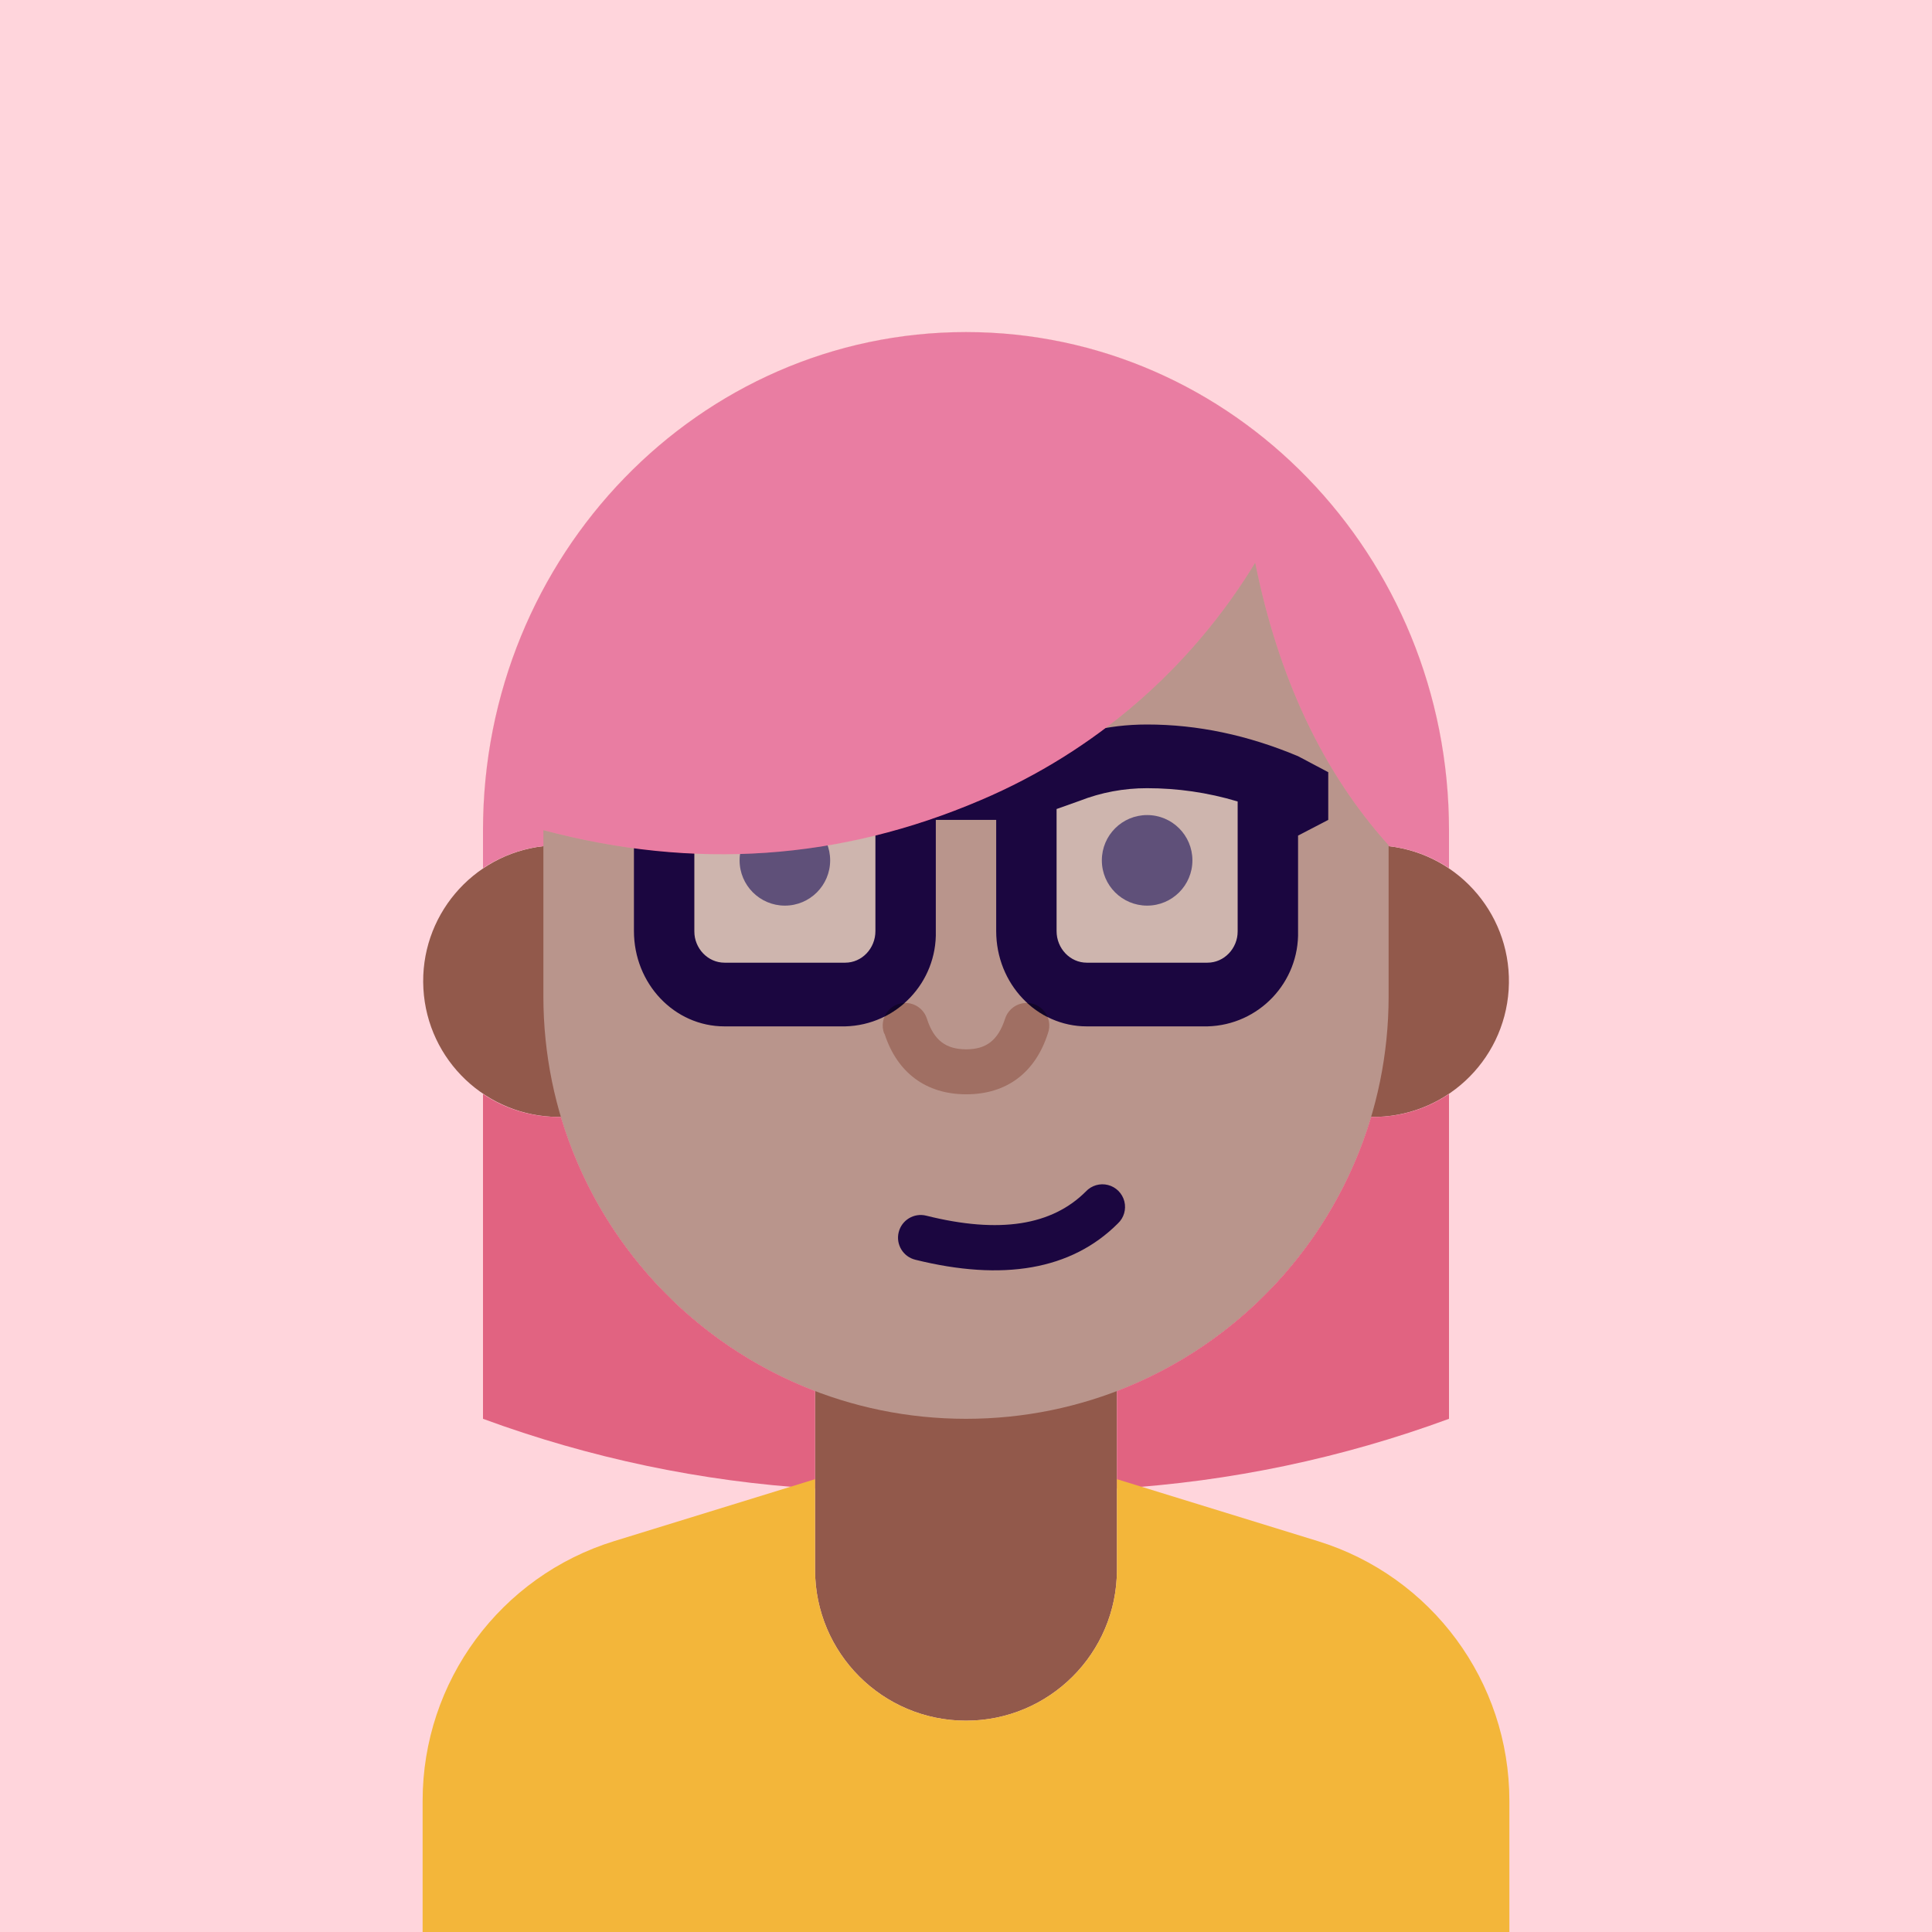
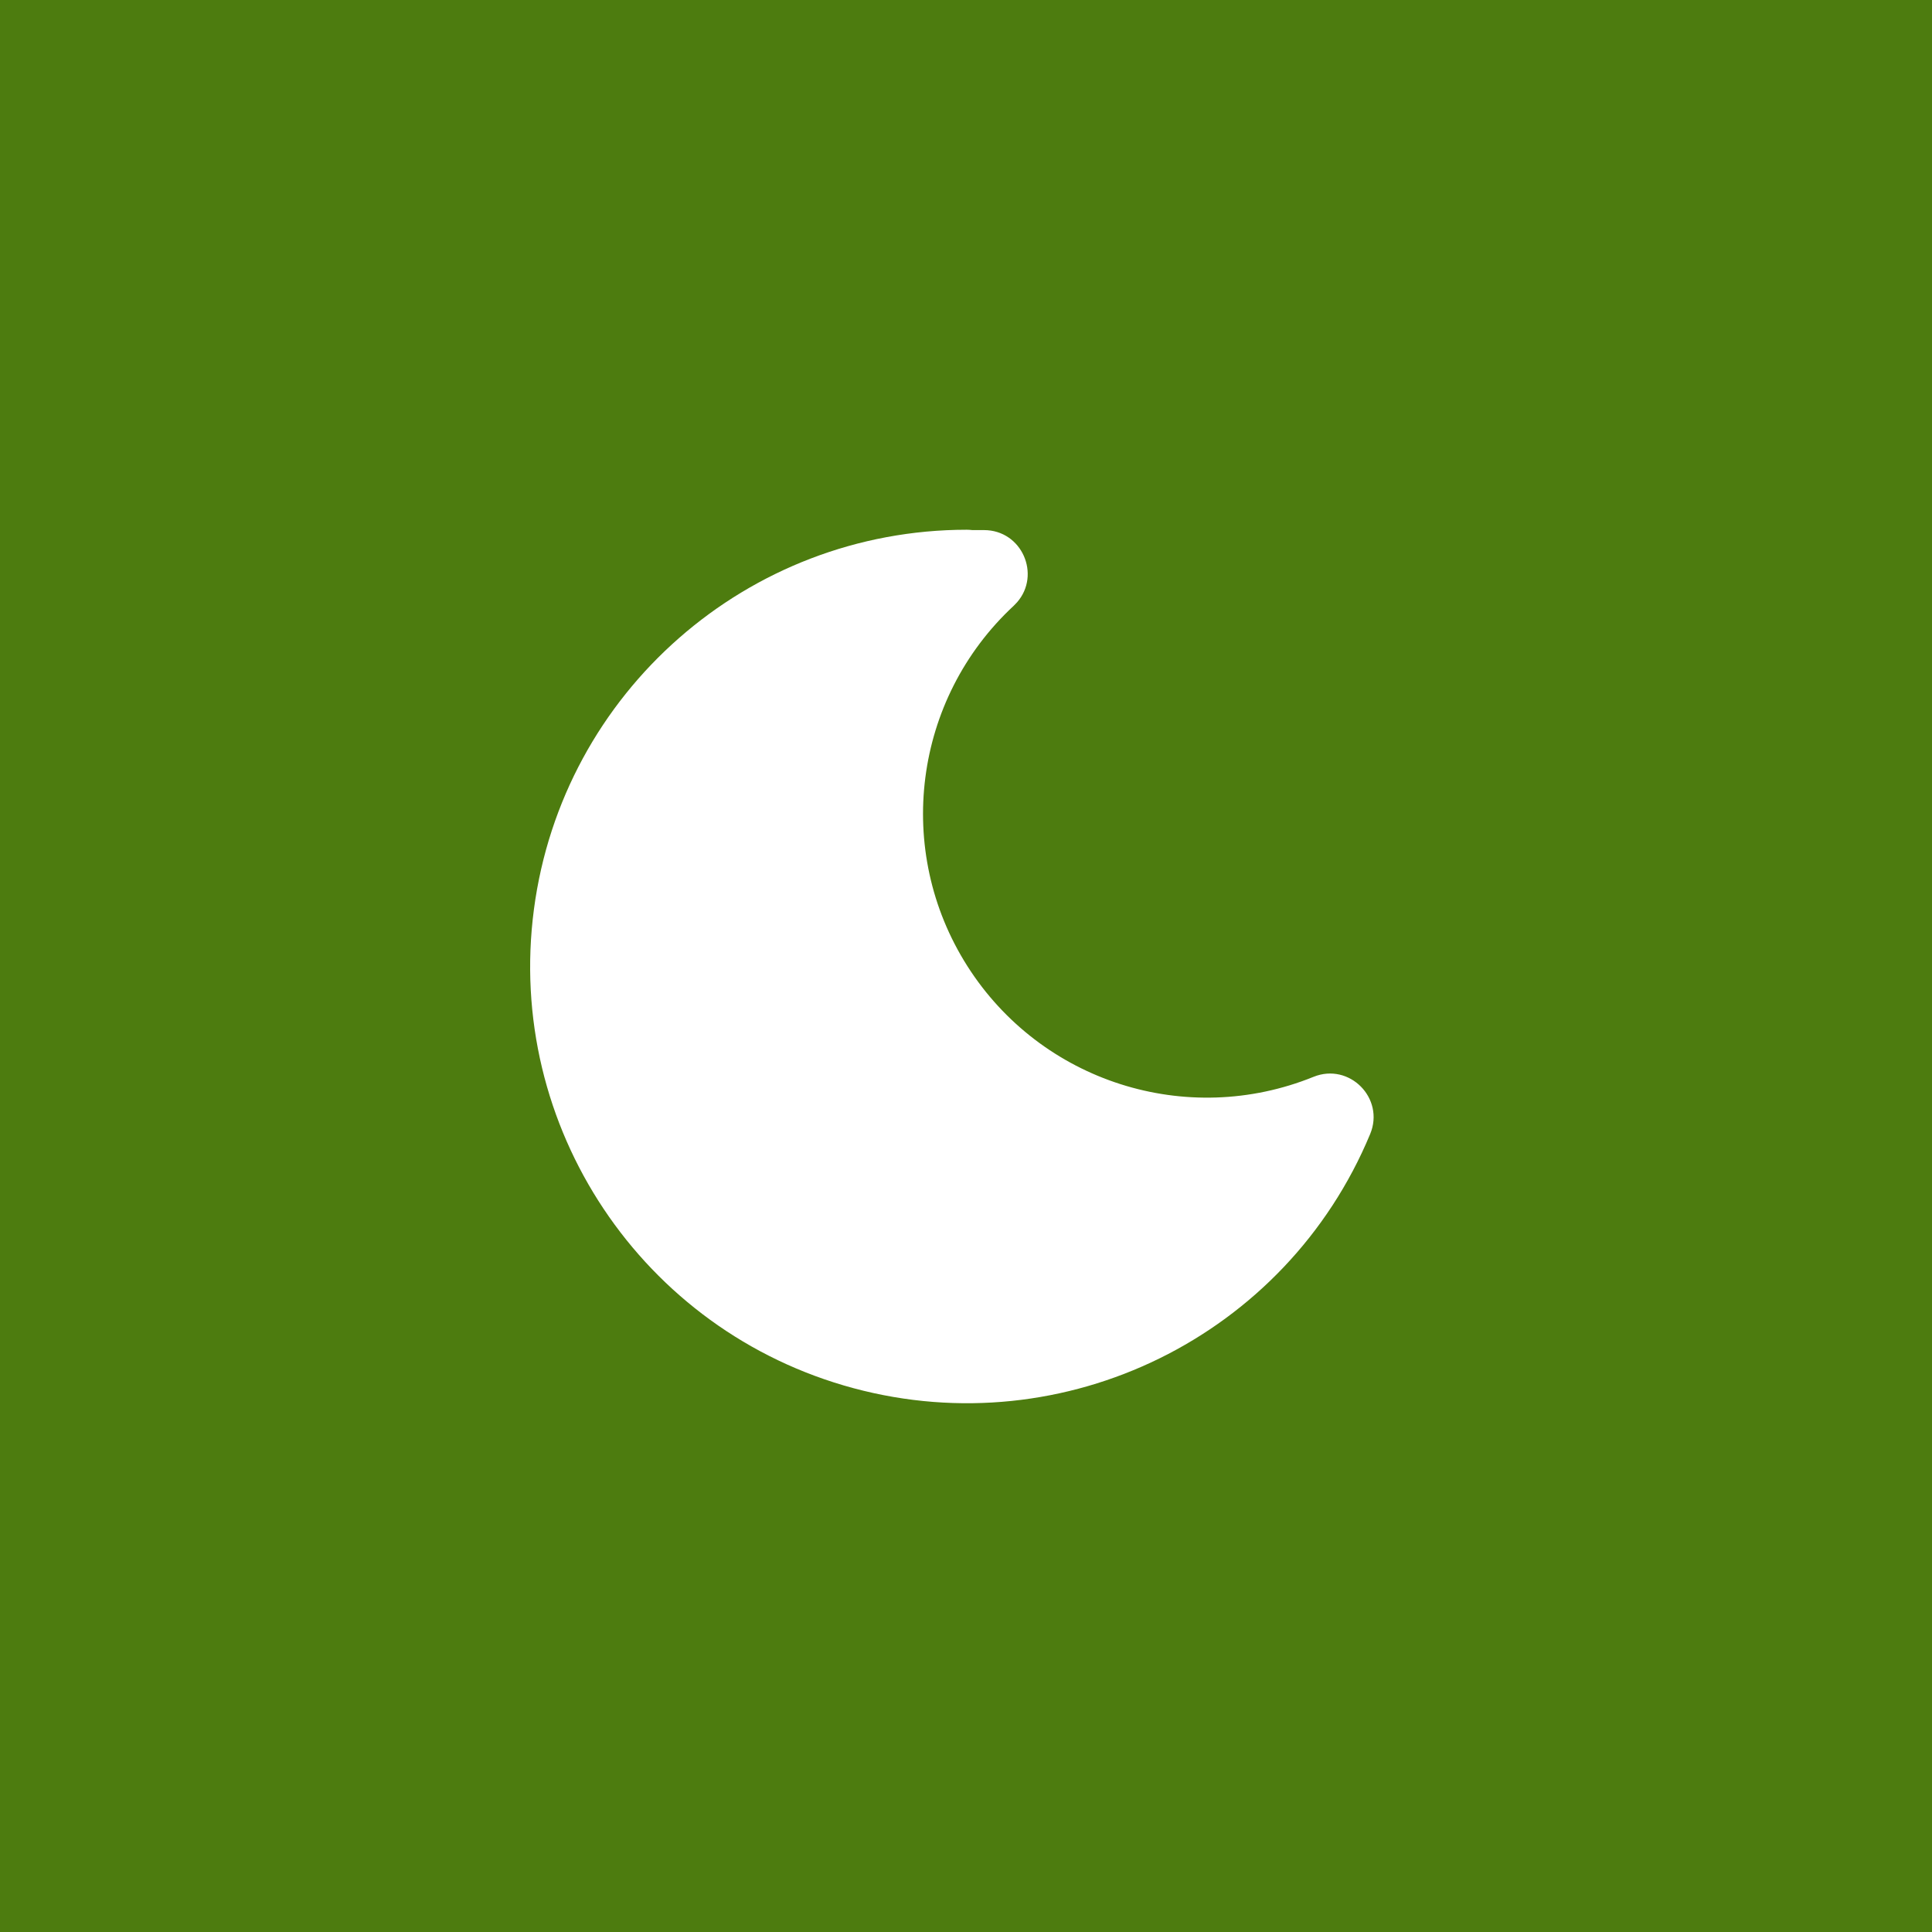
- <svg xmlns="http://www.w3.org/2000/svg" viewBox="0 0 64 64" fill="none" shape-rendering="auto" width="96" height="96">
-   <mask id="viewboxMask">
-     <rect width="64" height="64" rx="0" ry="0" x="0" y="0" fill="#fff" />
-   </mask>
-   <g mask="url(#viewboxMask)">
-     <rect fill="#ffd5dc" width="64" height="64" x="0" y="0" />
-     <path d="M37 46.08V52a5 5 0 0 1-10 0v-5.92A14.04 14.04 0 0 1 18.58 37h-.08a4.5 4.5 0 0 1-.5-8.97V27a14 14 0 1 1 28 0v1.03a4.5 4.5 0 0 1-.58 8.97A14.04 14.04 0 0 1 37 46.08Z" fill="#92594b" />
-     <mask id="personas-a" style="mask-type:luminance" maskUnits="userSpaceOnUse" x="14" y="13" width="36" height="44">
-       <path d="M37 46.08V52a5 5 0 0 1-10 0v-5.92A14.04 14.04 0 0 1 18.58 37h-.08a4.5 4.5 0 0 1-.5-8.97V27a14 14 0 1 1 28 0v1.03a4.5 4.5 0 0 1-.58 8.97A14.04 14.04 0 0 1 37 46.08Z" fill="#fff" />
-     </mask>
-     <g mask="url(#personas-a)">
-       <path d="M32 13a14 14 0 0 1 14 14v6a14 14 0 1 1-28 0v-6a14 14 0 0 1 14-14Z" fill="#fff" style="mix-blend-mode:overlay" opacity=".36" />
-     </g>
-     <g transform="translate(20 24)">
-       <path d="M6 6a1.5 1.5 0 1 0 0-3 1.5 1.5 0 0 0 0 3ZM18 6a1.5 1.5 0 1 0 0-3 1.5 1.5 0 0 0 0 3Z" fill="#1B0640" />
-       <path d="M9 2H3v6h6V2ZM21 2h-6v6h6V2Z" opacity=".3" fill="#fff" />
-       <path fill-rule="evenodd" clip-rule="evenodd" d="M11 1.05h2c.65 0 1.21-.2 1.84-.42C15.66.33 16.6 0 18 0c1.67 0 3.33.35 5 1.05l1 .53v1.58l-1 .52v3.16A3.08 3.08 0 0 1 20 10h-4c-1.66 0-3-1.41-3-3.16V3.16h-2v3.68A3.08 3.08 0 0 1 8 10H4c-1.66 0-3-1.41-3-3.16V3.68l-1-.52V1.58l1-.53A12.8 12.8 0 0 1 6 0c1.4 0 2.34.33 3.16.63.63.22 1.19.42 1.84.42ZM8.24 2.52A6.1 6.1 0 0 0 6 2.11c-1 0-2 .14-3 .44v4.3c0 .57.45 1.04 1 1.04h4c.55 0 1-.47 1-1.05V2.8l-.76-.27ZM15 2.8l.76-.27A6.1 6.1 0 0 1 18 2.11c1 0 2 .14 3 .44v4.3c0 .57-.45 1.04-1 1.04h-4c-.55 0-1-.47-1-1.05V2.8Z" fill="#1B0640" />
-     </g>
-     <g transform="translate(2 2)">
-       <path fill-rule="evenodd" clip-rule="evenodd" d="M44 26c-2.18-2.42-3.65-5.54-4.42-9.36a19.6 19.6 0 0 1-9.08 7.86c-4.67 2-9.5 2.33-14.5 1v.53c-.73.08-1.42.34-2 .73V25.5C14 16.39 21.16 9 30 9s16 7.39 16 16.5v1.26a4.47 4.47 0 0 0-2-.73V26Zm-9 21.31v-3.23A14.04 14.04 0 0 0 43.42 35h.08c.93 0 1.78-.28 2.5-.76V45a38.74 38.74 0 0 1-11 2.31ZM14 45a38.74 38.74 0 0 0 11 2.31v-3.23A14.04 14.04 0 0 1 16.58 35h-.08c-.93 0-1.79-.28-2.5-.76V45Z" fill="#e16381" />
-       <path d="M30 9c-8.84 0-16 7.39-16 16.5v1.26c.58-.4 1.27-.65 2-.73v-.53c5 1.33 9.83 1 14.5-1a19.6 19.6 0 0 0 9.08-7.86c.77 3.82 2.24 6.94 4.42 9.36v.03c.73.08 1.42.34 2 .73V25.5C46 16.39 38.84 9 30 9Z" fill="#fff" style="mix-blend-mode:overlay" opacity=".26" />
-     </g>
-     <g transform="translate(11 44)">
-       <path d="M16 5v3a5 5 0 0 0 10 0V5l6.65 2.05a9 9 0 0 1 6.35 8.6V20H3v-4.35a9 9 0 0 1 6.35-8.6L16 5Z" fill="#f3b63a" />
-     </g>
-     <g transform="translate(23 36)">
-       <path d="M7.32 5.73a.75.75 0 0 1 .36-1.46c2.44.61 4.17.32 5.29-.8a.75.75 0 1 1 1.06 1.06c-1.54 1.54-3.81 1.92-6.71 1.2Z" fill="#1B0640" />
-     </g>
-     <g transform="translate(24 28)">
-       <path d="M5.29 6.24a.75.75 0 1 1 1.42-.48c.23.7.62 1 1.3 1 .66 0 1.05-.3 1.28-1a.75.75 0 1 1 1.42.48c-.42 1.3-1.37 2.01-2.7 2.01S5.72 7.54 5.3 6.24Z" fill="#000" style="mix-blend-mode:overlay" opacity=".36" />
-     </g>
-     <g transform="translate(14 26)" />
+ <svg xmlns="http://www.w3.org/2000/svg" viewBox="0 0 96 96" width="96" height="96">
+   <rect width="96" height="96" fill="#4d7c0f" />
+   <g transform="translate(22 22) scale(2.17)" fill="#fff">
+     <path d="M12 1.992a10 10 0 1 0 9.236 13.838c.341 -.82 -.476 -1.644 -1.298 -1.31a6.5 6.5 0 0 1 -6.864 -10.787l.077 -.08c.551 -.63 .113 -1.653 -.758 -1.653h-.266l-.068 -.006l-.06 -.002z" />
  </g>
</svg>
